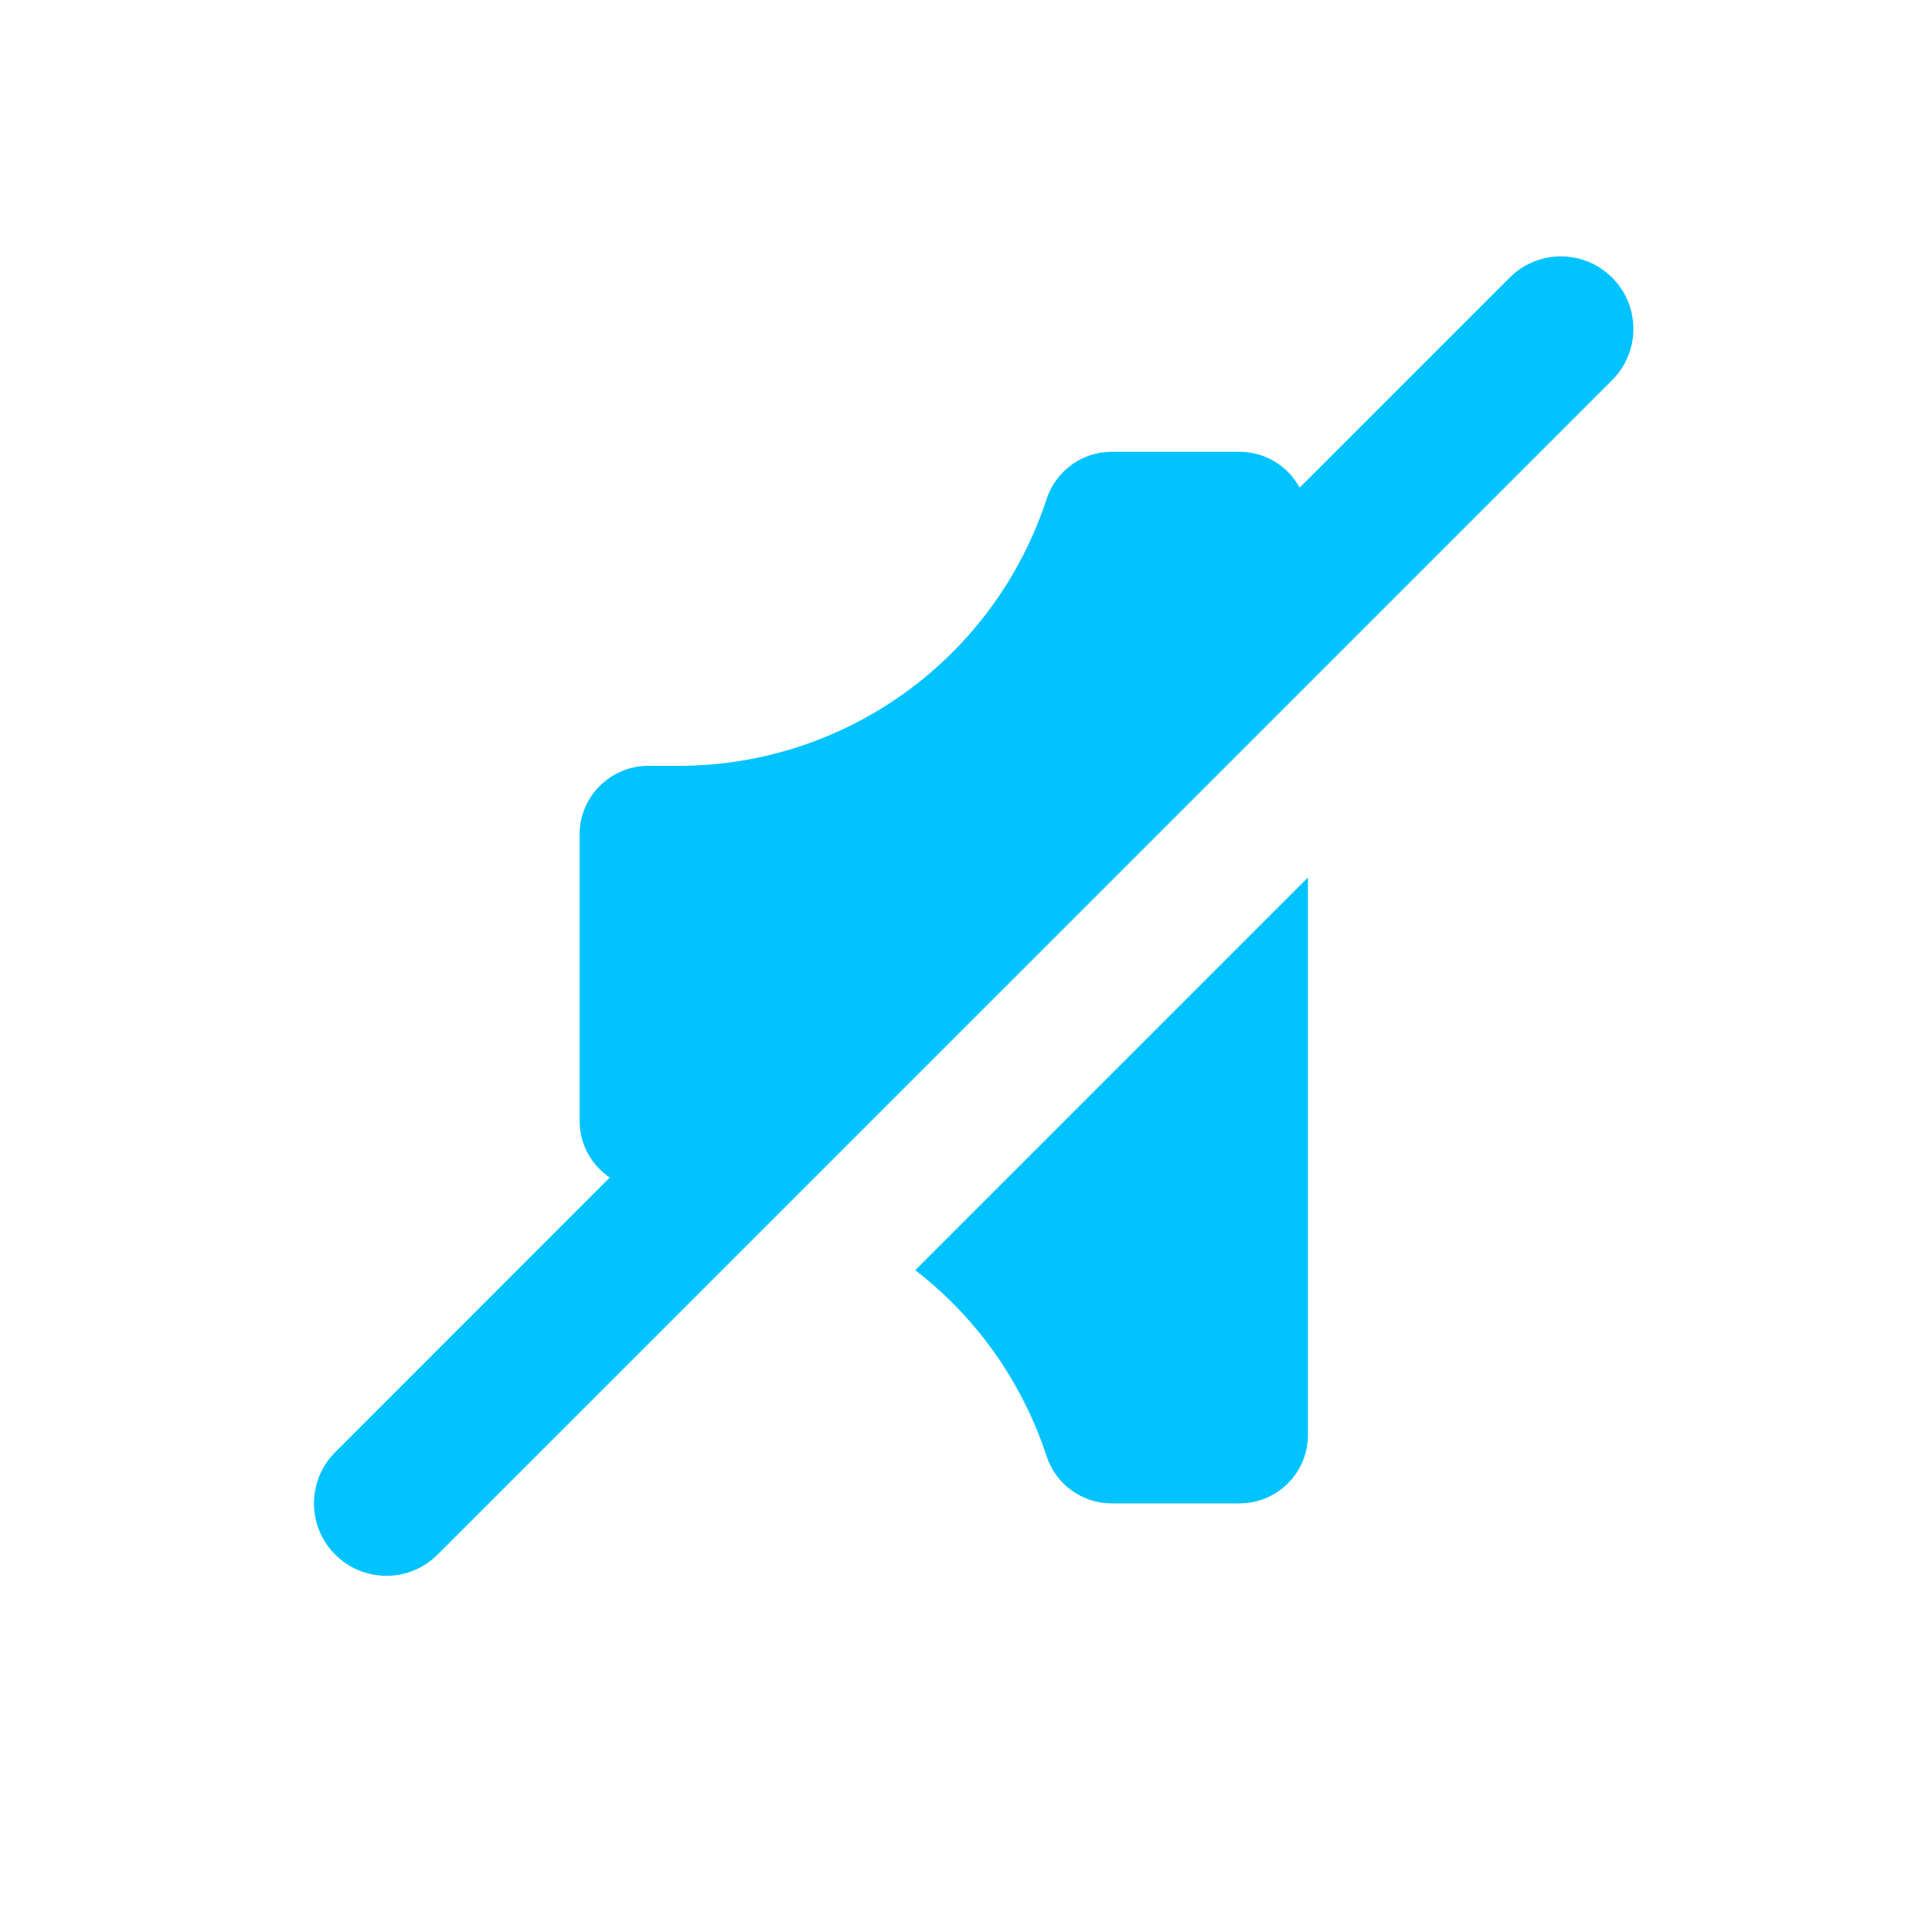
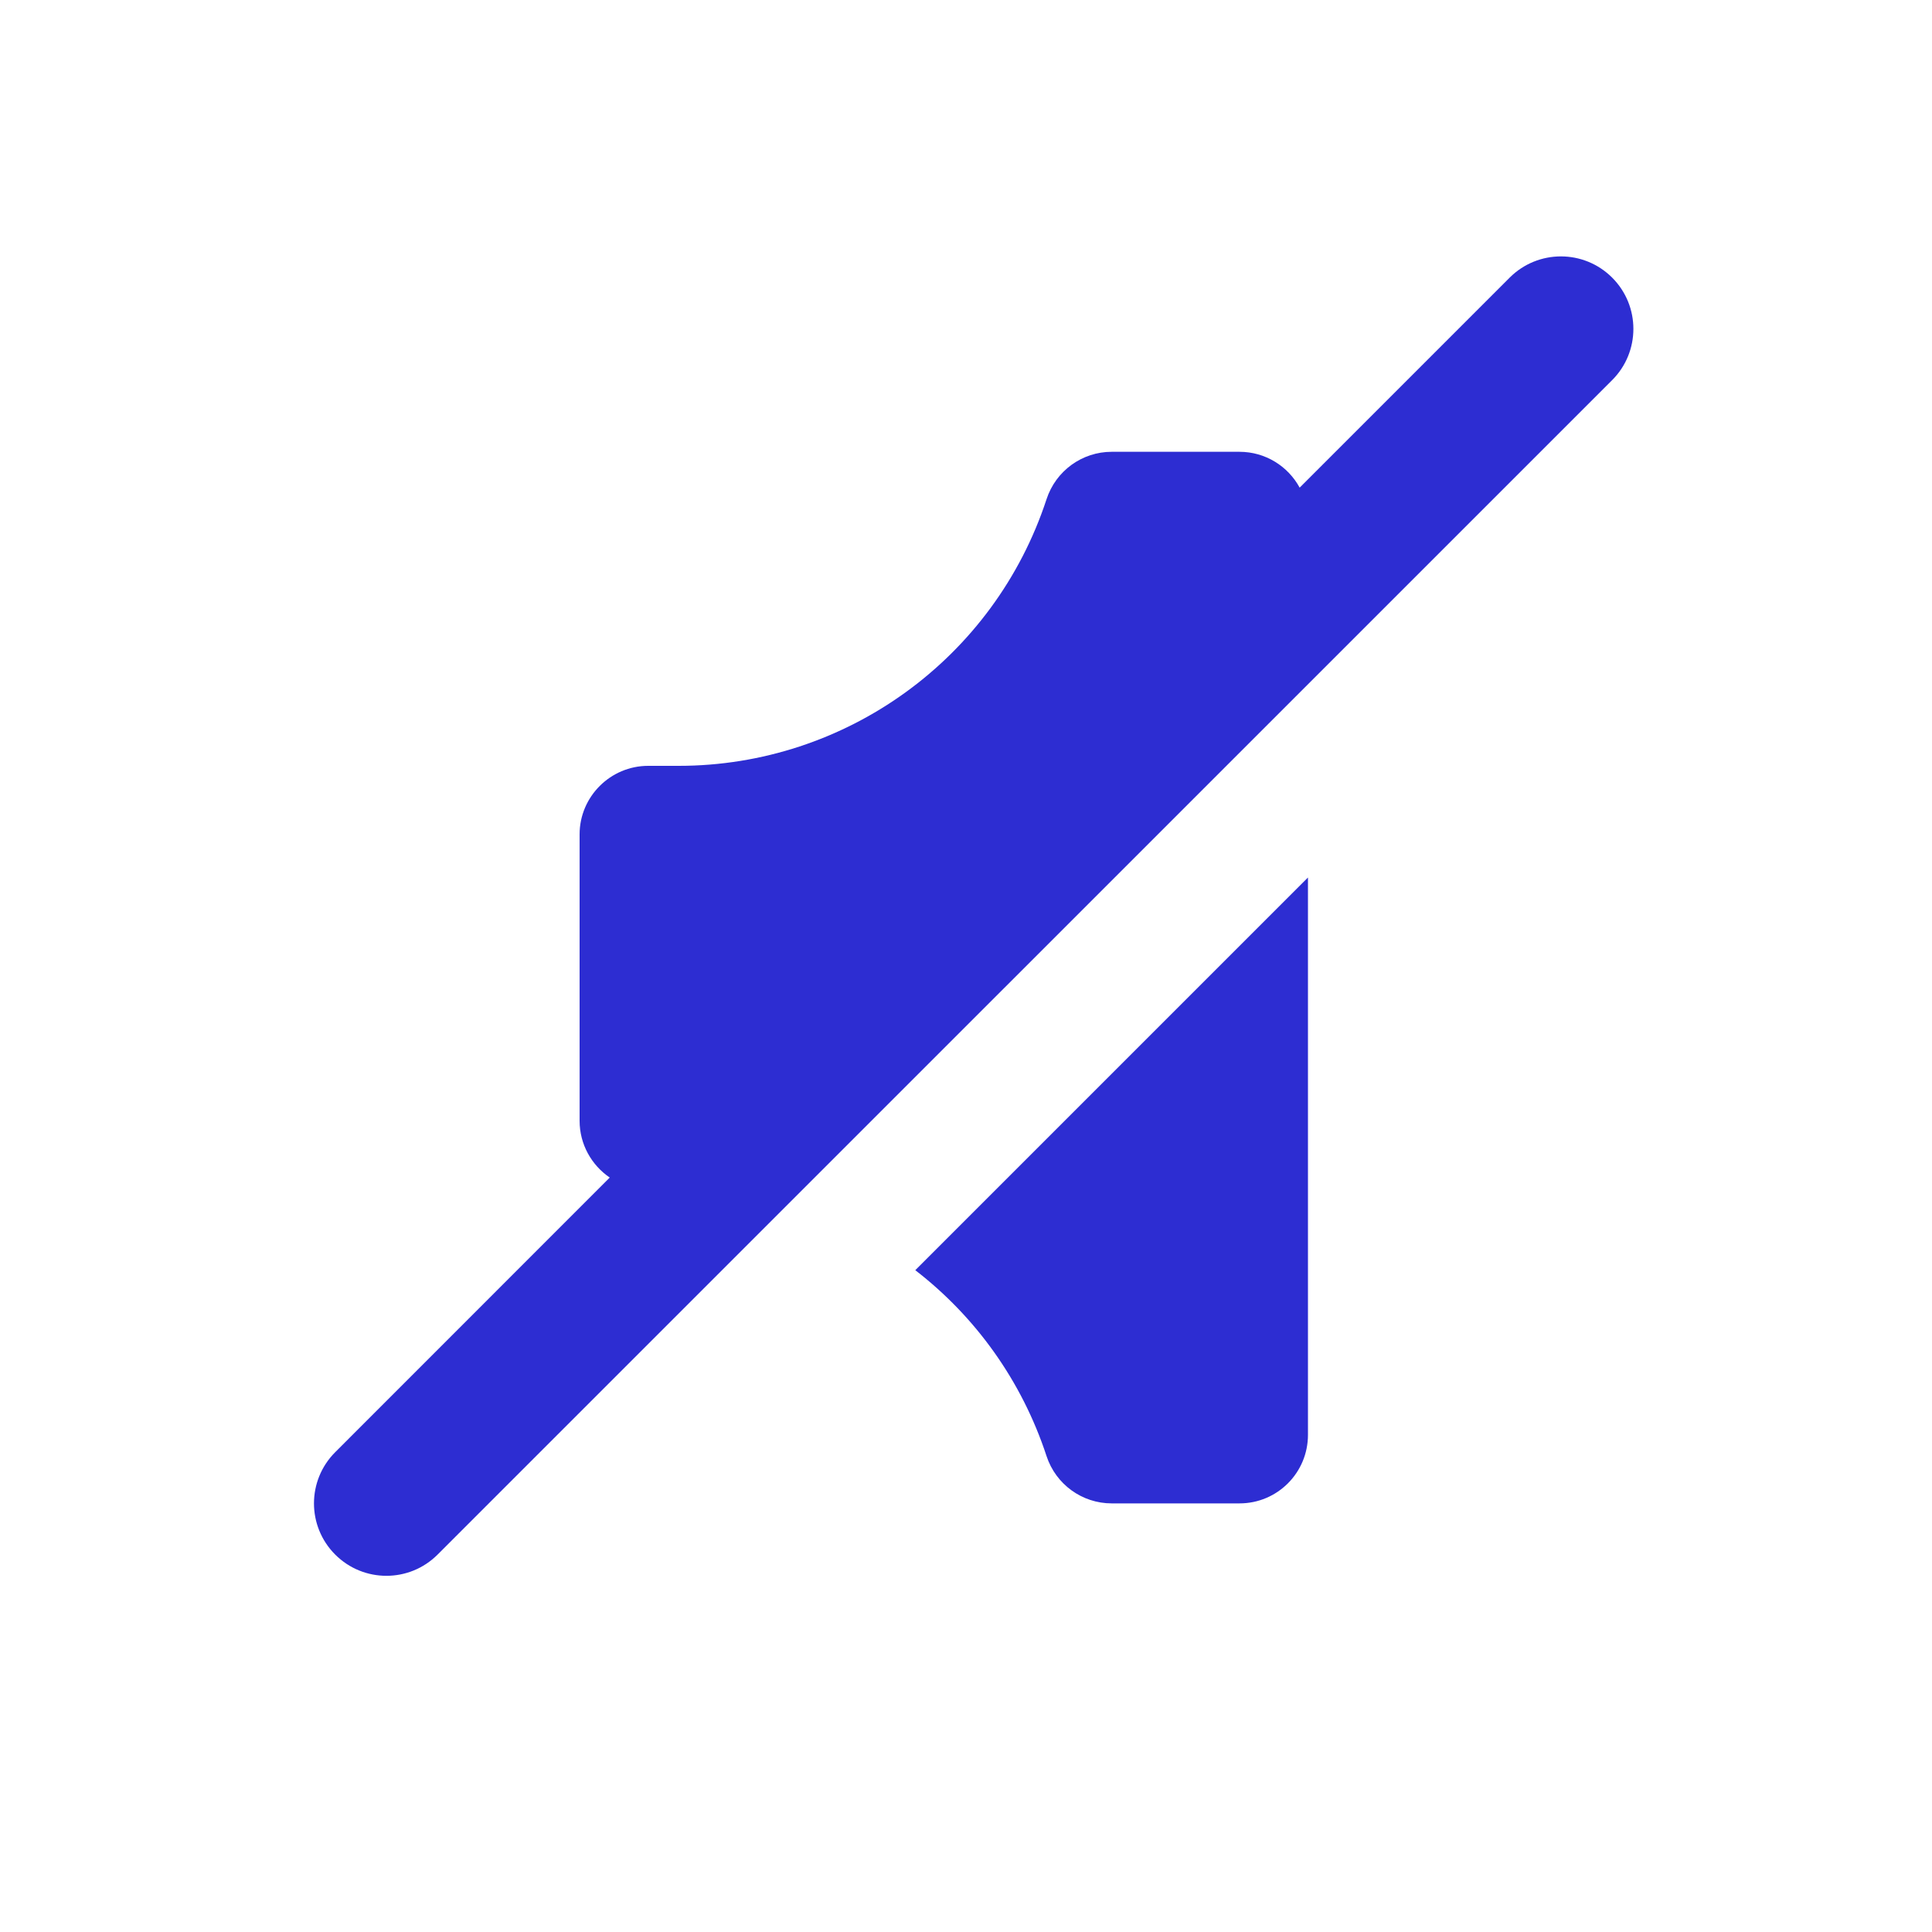
<svg xmlns="http://www.w3.org/2000/svg" width="20px" height="20px" viewBox="0 0 20 20" version="1.1">
  <g id="Sound/Effects/Mute" stroke="none" stroke-width="1" fill="none" fill-rule="evenodd">
-     <path fill="#00c3ff" d="M13.454,5.048 L15.628,2.874 C15.921,2.581 16.396,2.581 16.689,2.874 C16.982,3.167 16.982,3.642 16.689,3.935 L4.53,16.093 C4.237,16.386 3.763,16.386 3.47,16.093 C3.177,15.8 3.177,15.326 3.47,15.033 L6.312,12.19 C6.124,12.062 6,11.846 6,11.603 L6,8.637 C6,8.247 6.319,7.928 6.71,7.928 L7.025,7.928 C8.758,7.928 10.294,6.814 10.834,5.167 C10.93,4.874 11.202,4.677 11.508,4.677 L12.831,4.677 C13.1,4.677 13.334,4.827 13.454,5.048 Z M13.54,9.084 L13.54,14.853 C13.54,15.246 13.223,15.563 12.831,15.563 L11.508,15.563 C11.202,15.563 10.93,15.366 10.834,15.074 C10.577,14.291 10.096,13.628 9.475,13.149 L13.54,9.084 Z" id="path-1" />
+     <path fill="#2D2DD2" d="M13.454,5.048 L15.628,2.874 C15.921,2.581 16.396,2.581 16.689,2.874 C16.982,3.167 16.982,3.642 16.689,3.935 L4.53,16.093 C4.237,16.386 3.763,16.386 3.47,16.093 C3.177,15.8 3.177,15.326 3.47,15.033 L6.312,12.19 C6.124,12.062 6,11.846 6,11.603 L6,8.637 C6,8.247 6.319,7.928 6.71,7.928 L7.025,7.928 C8.758,7.928 10.294,6.814 10.834,5.167 C10.93,4.874 11.202,4.677 11.508,4.677 L12.831,4.677 C13.1,4.677 13.334,4.827 13.454,5.048 Z M13.54,9.084 L13.54,14.853 C13.54,15.246 13.223,15.563 12.831,15.563 L11.508,15.563 C11.202,15.563 10.93,15.366 10.834,15.074 C10.577,14.291 10.096,13.628 9.475,13.149 L13.54,9.084 Z" id="path-1" />
  </g>
</svg>
